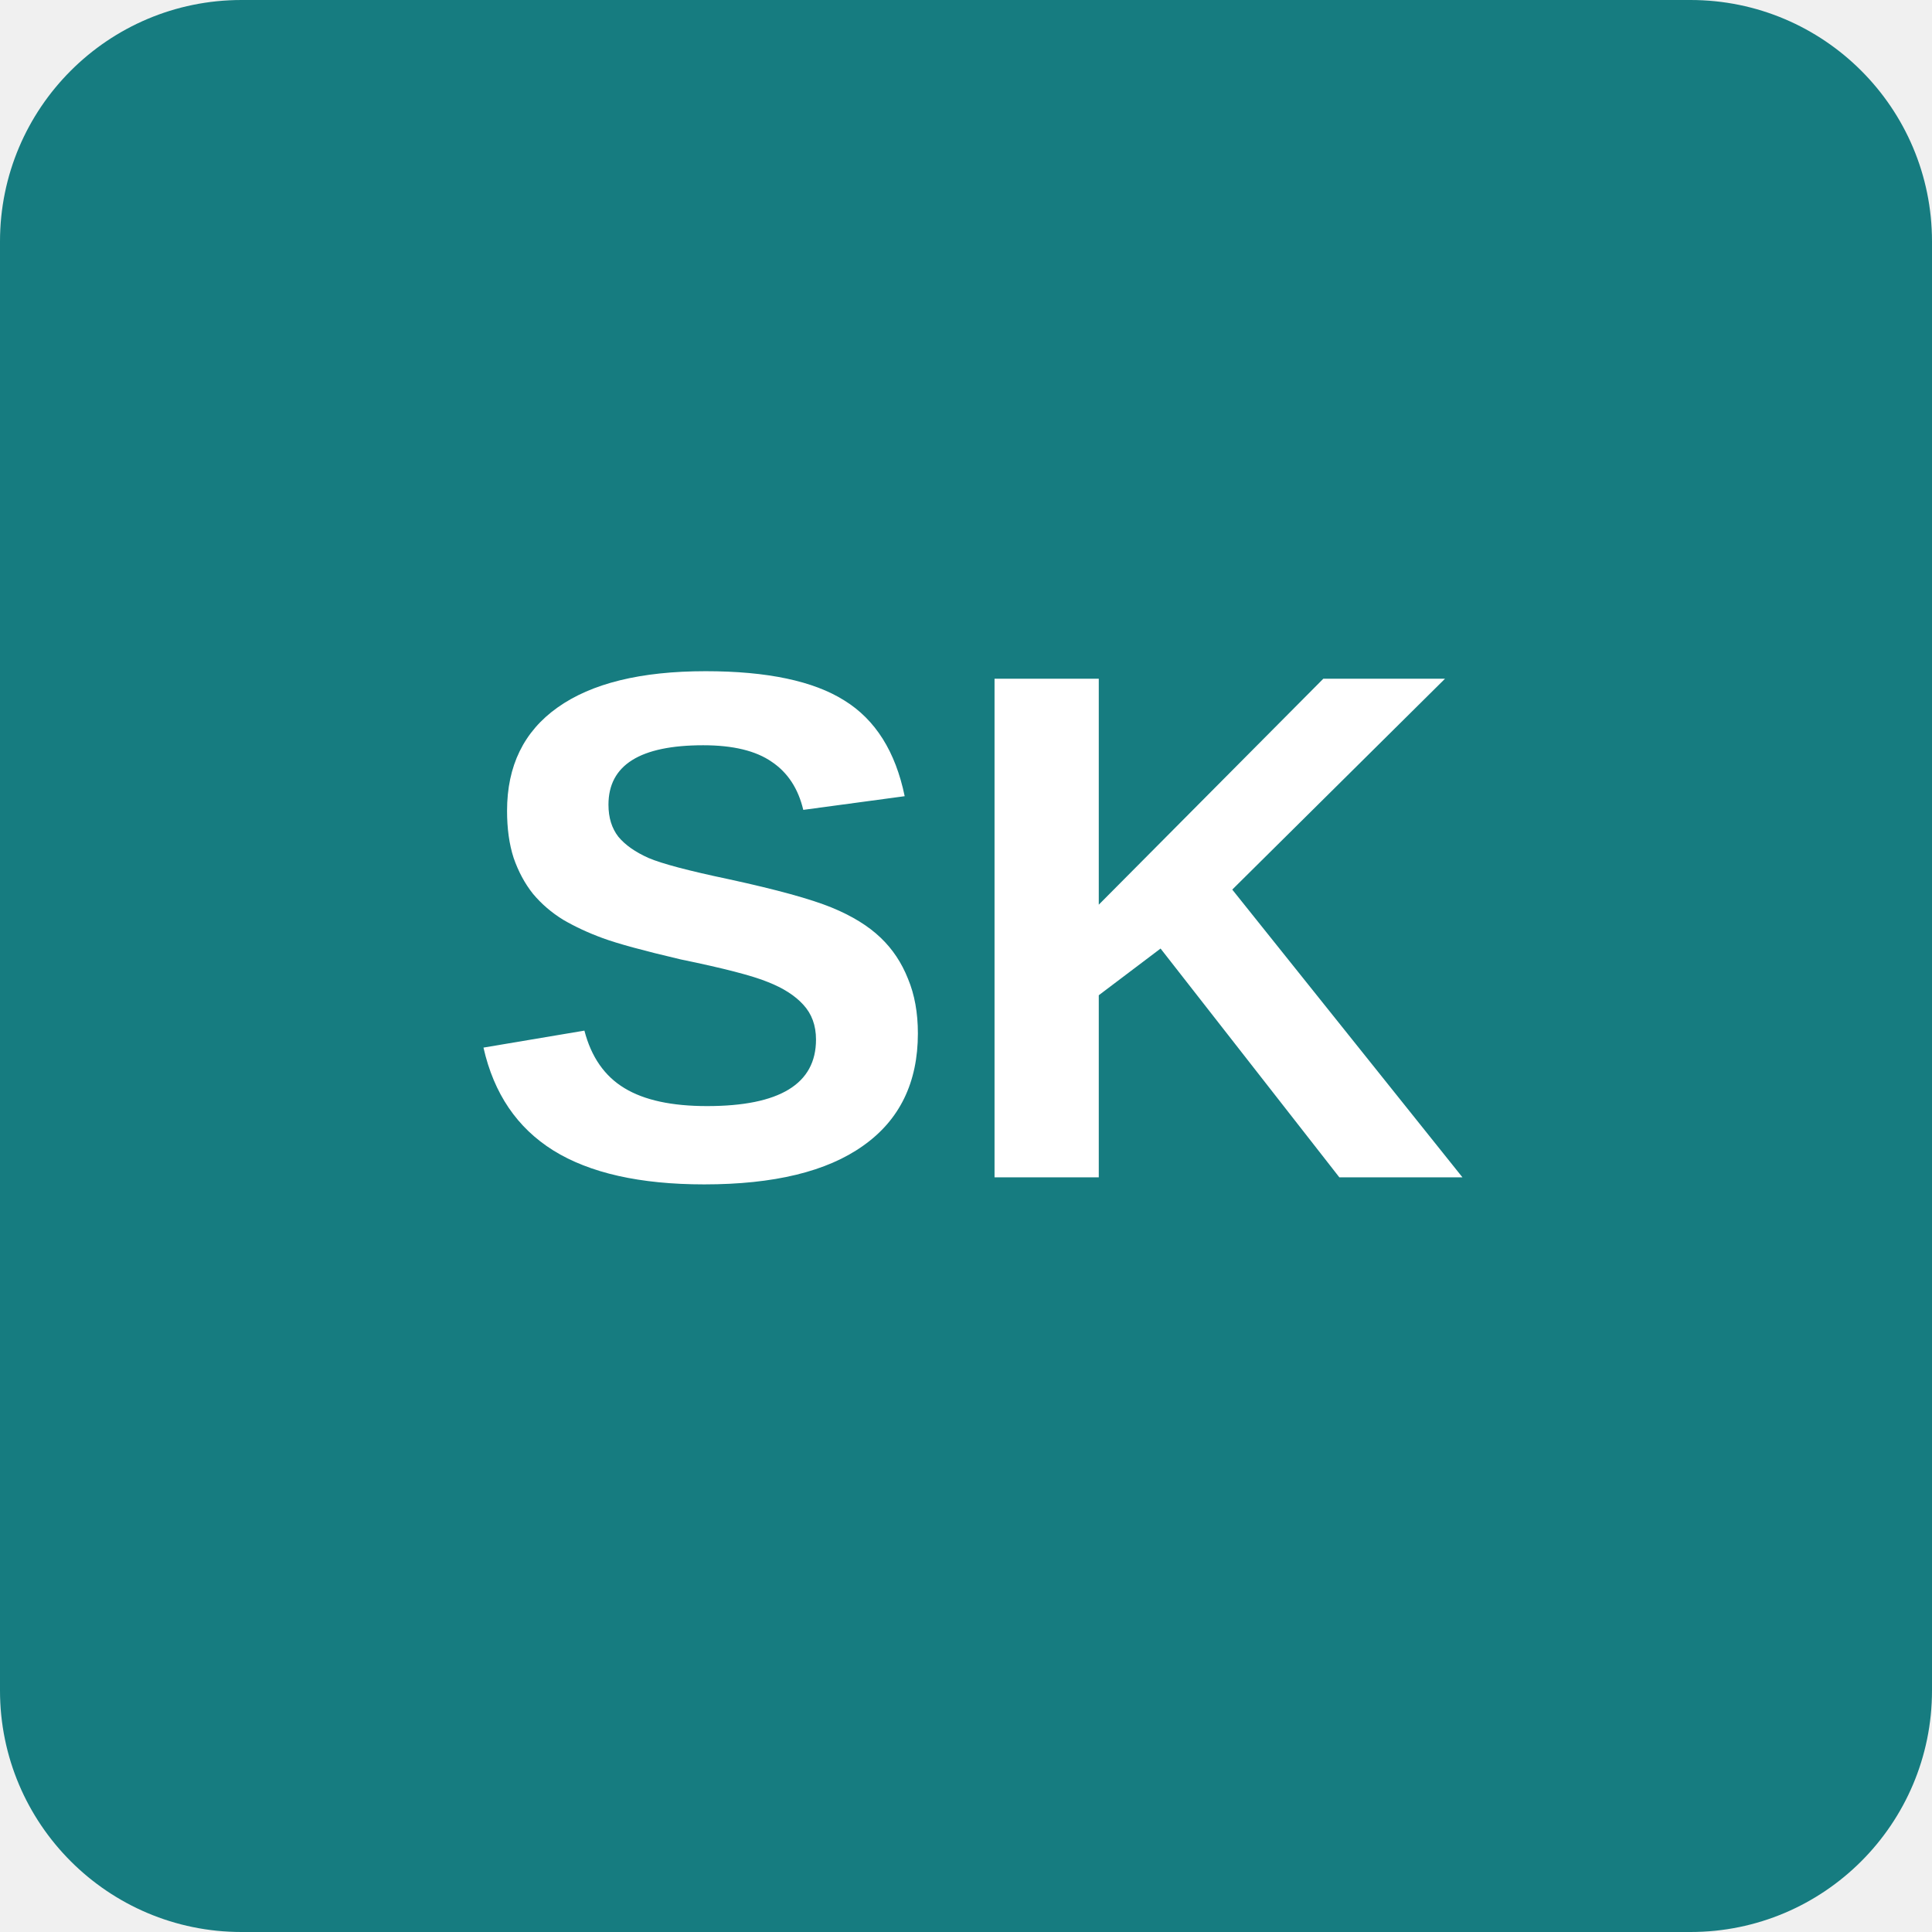
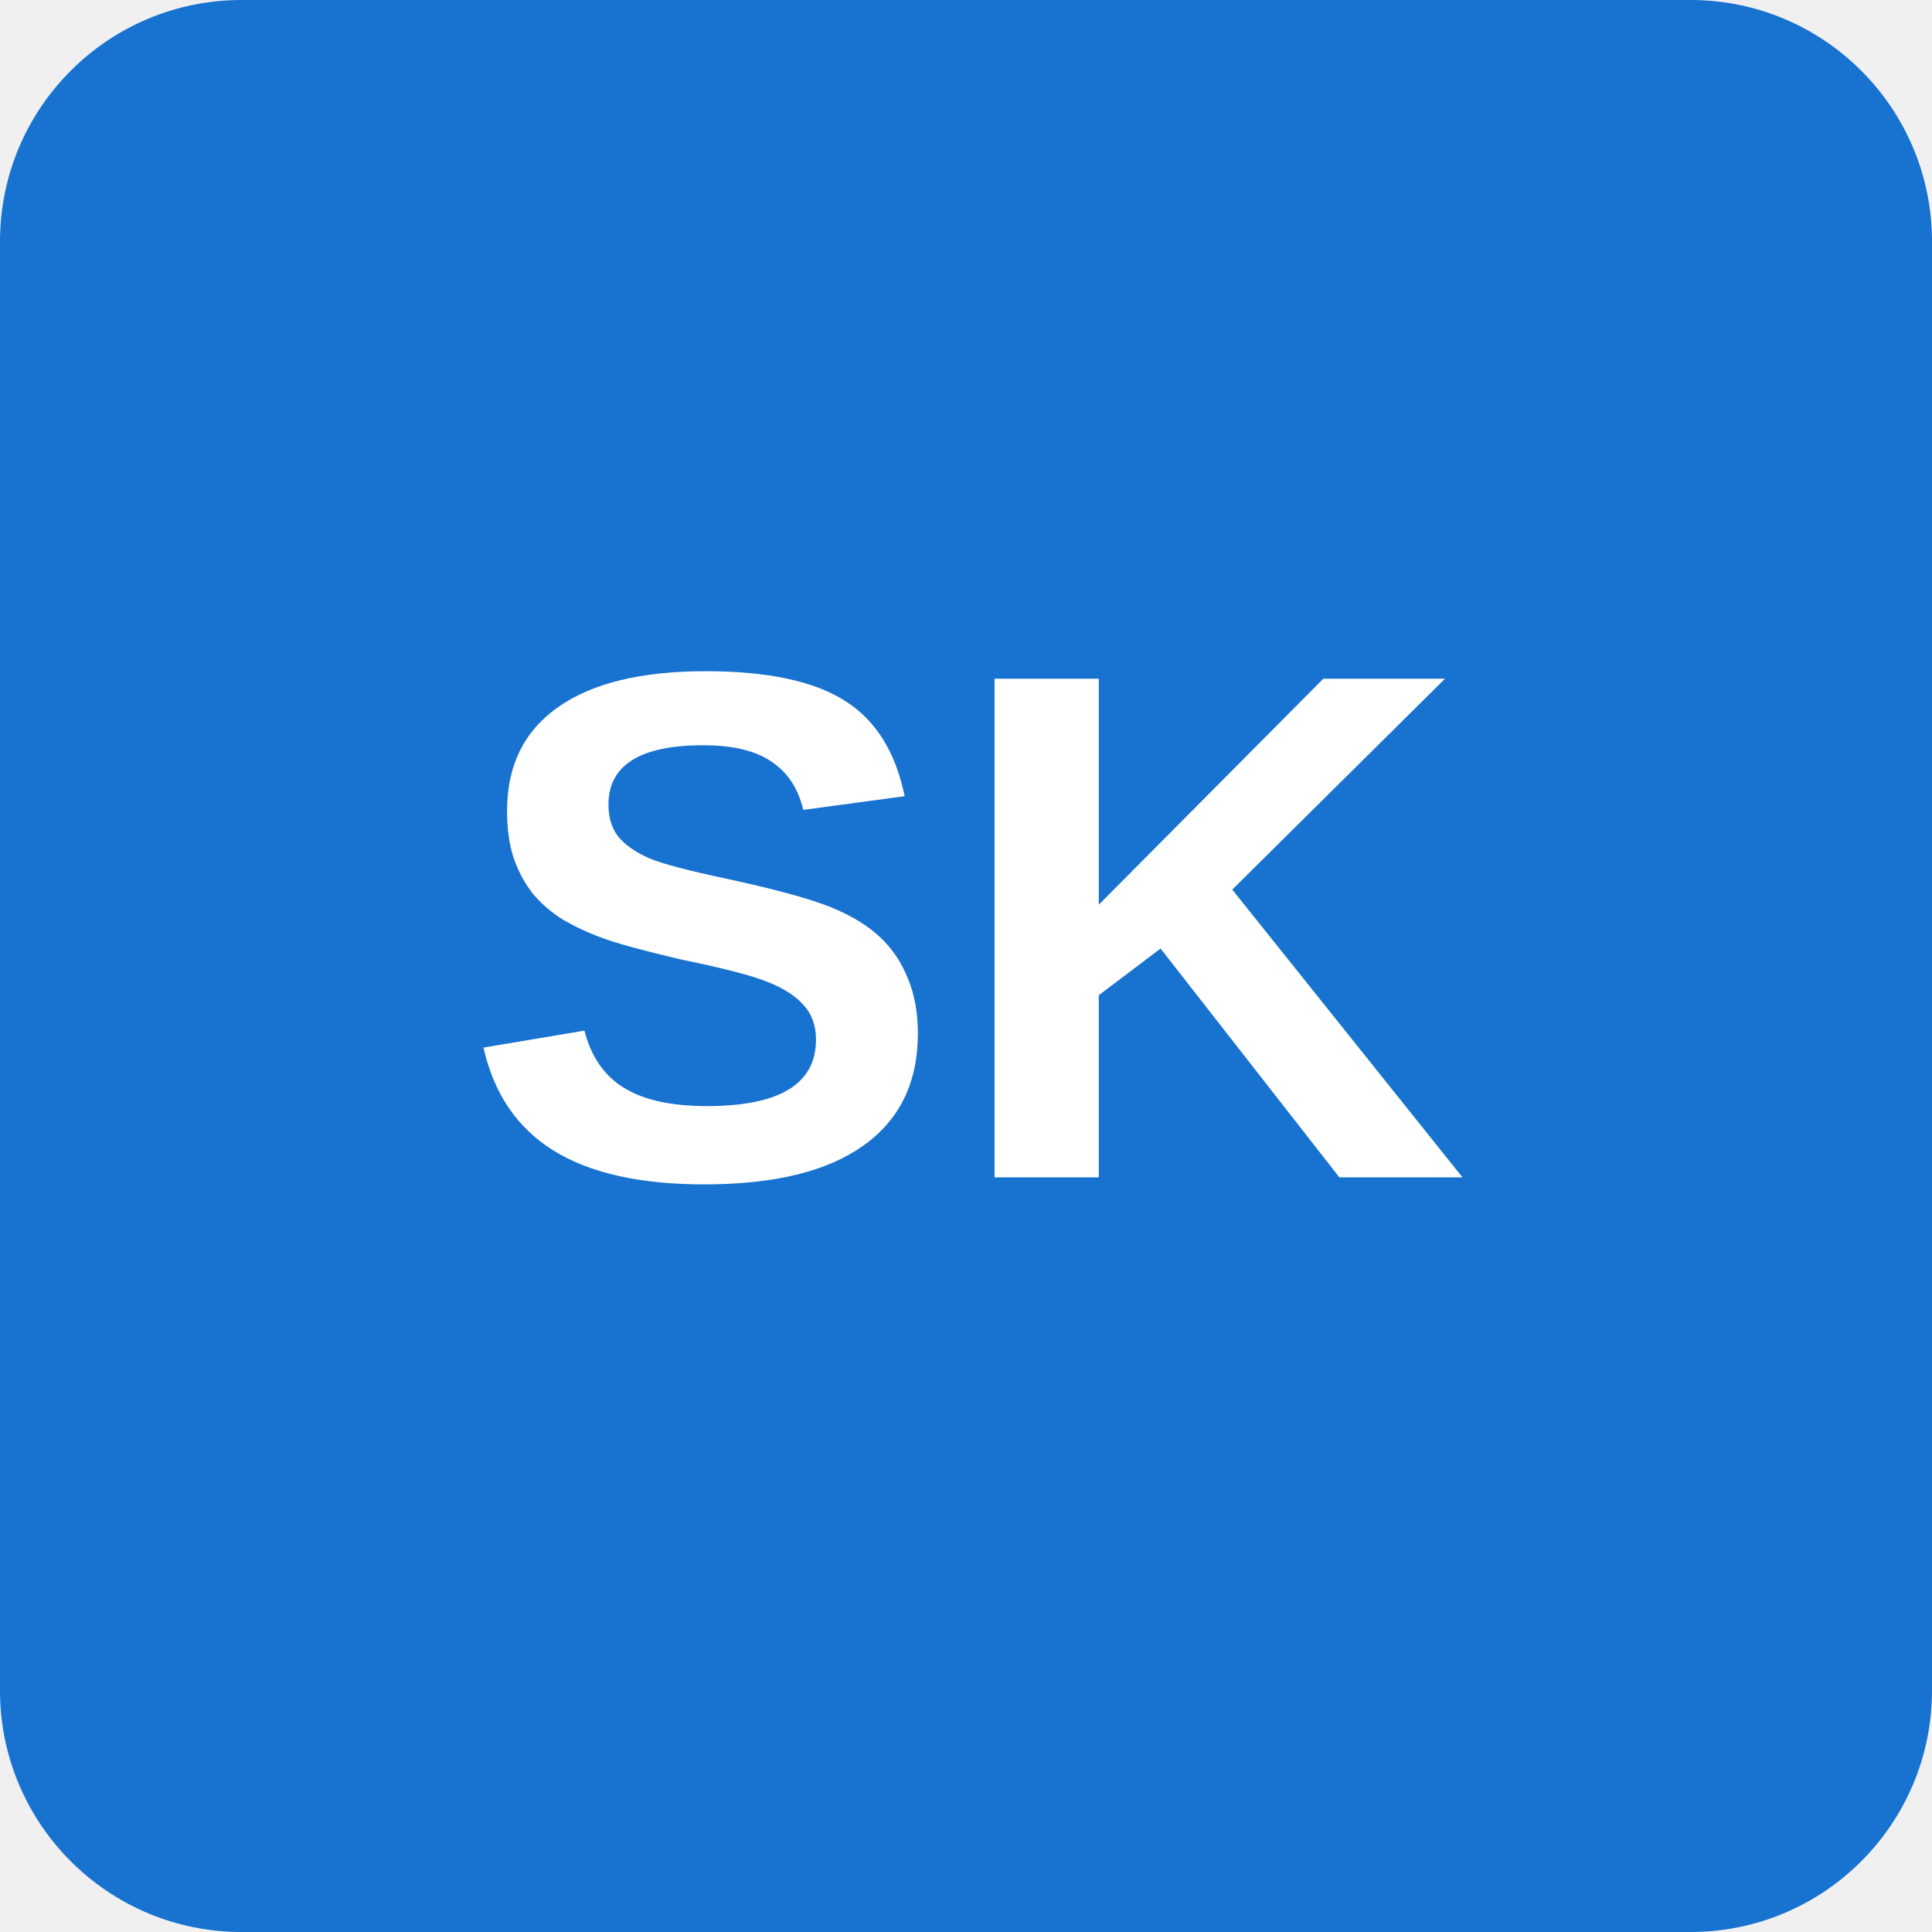
<svg xmlns="http://www.w3.org/2000/svg" viewBox="0 0 64 64">
-   <rect width="64" height="64" rx="8" fill="#167c80" />
+   <rect width="64" height="64" rx="8" fill="#1772d0" />
  <text x="32" y="39" text-anchor="middle" font-family="Arial, sans-serif" font-size="24" font-weight="700" fill="#ffffff">SK</text>
</svg>
